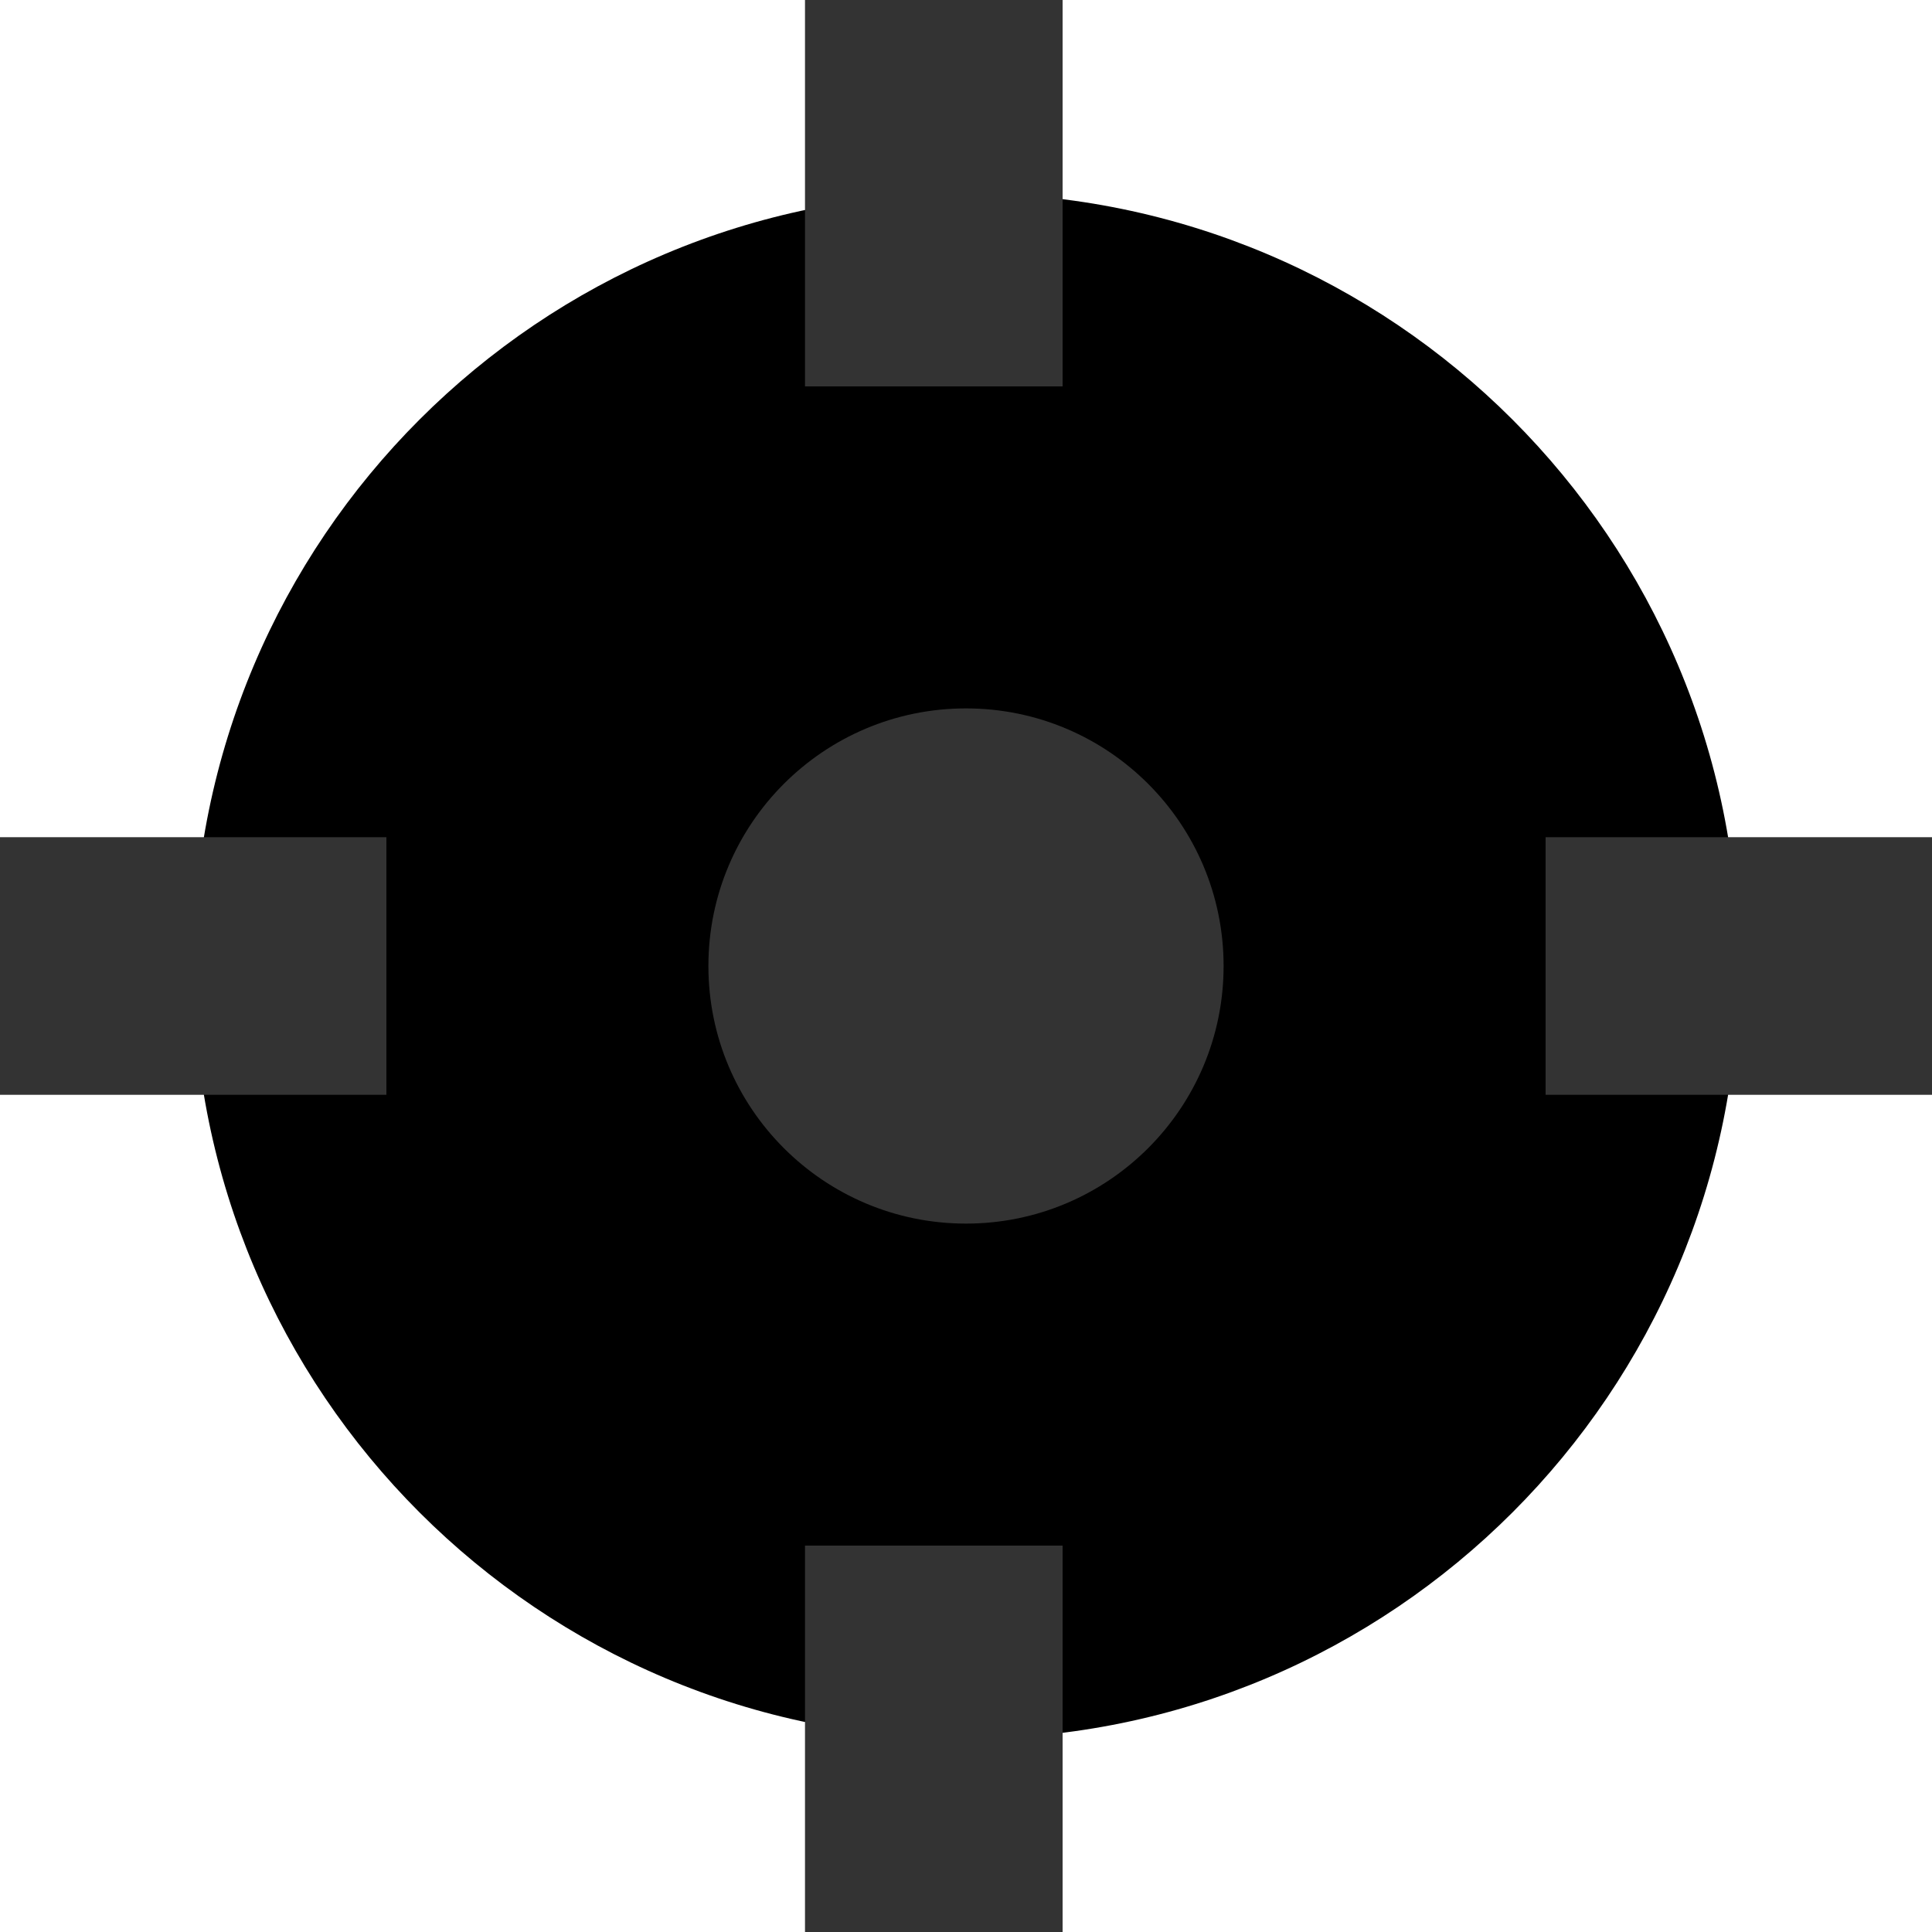
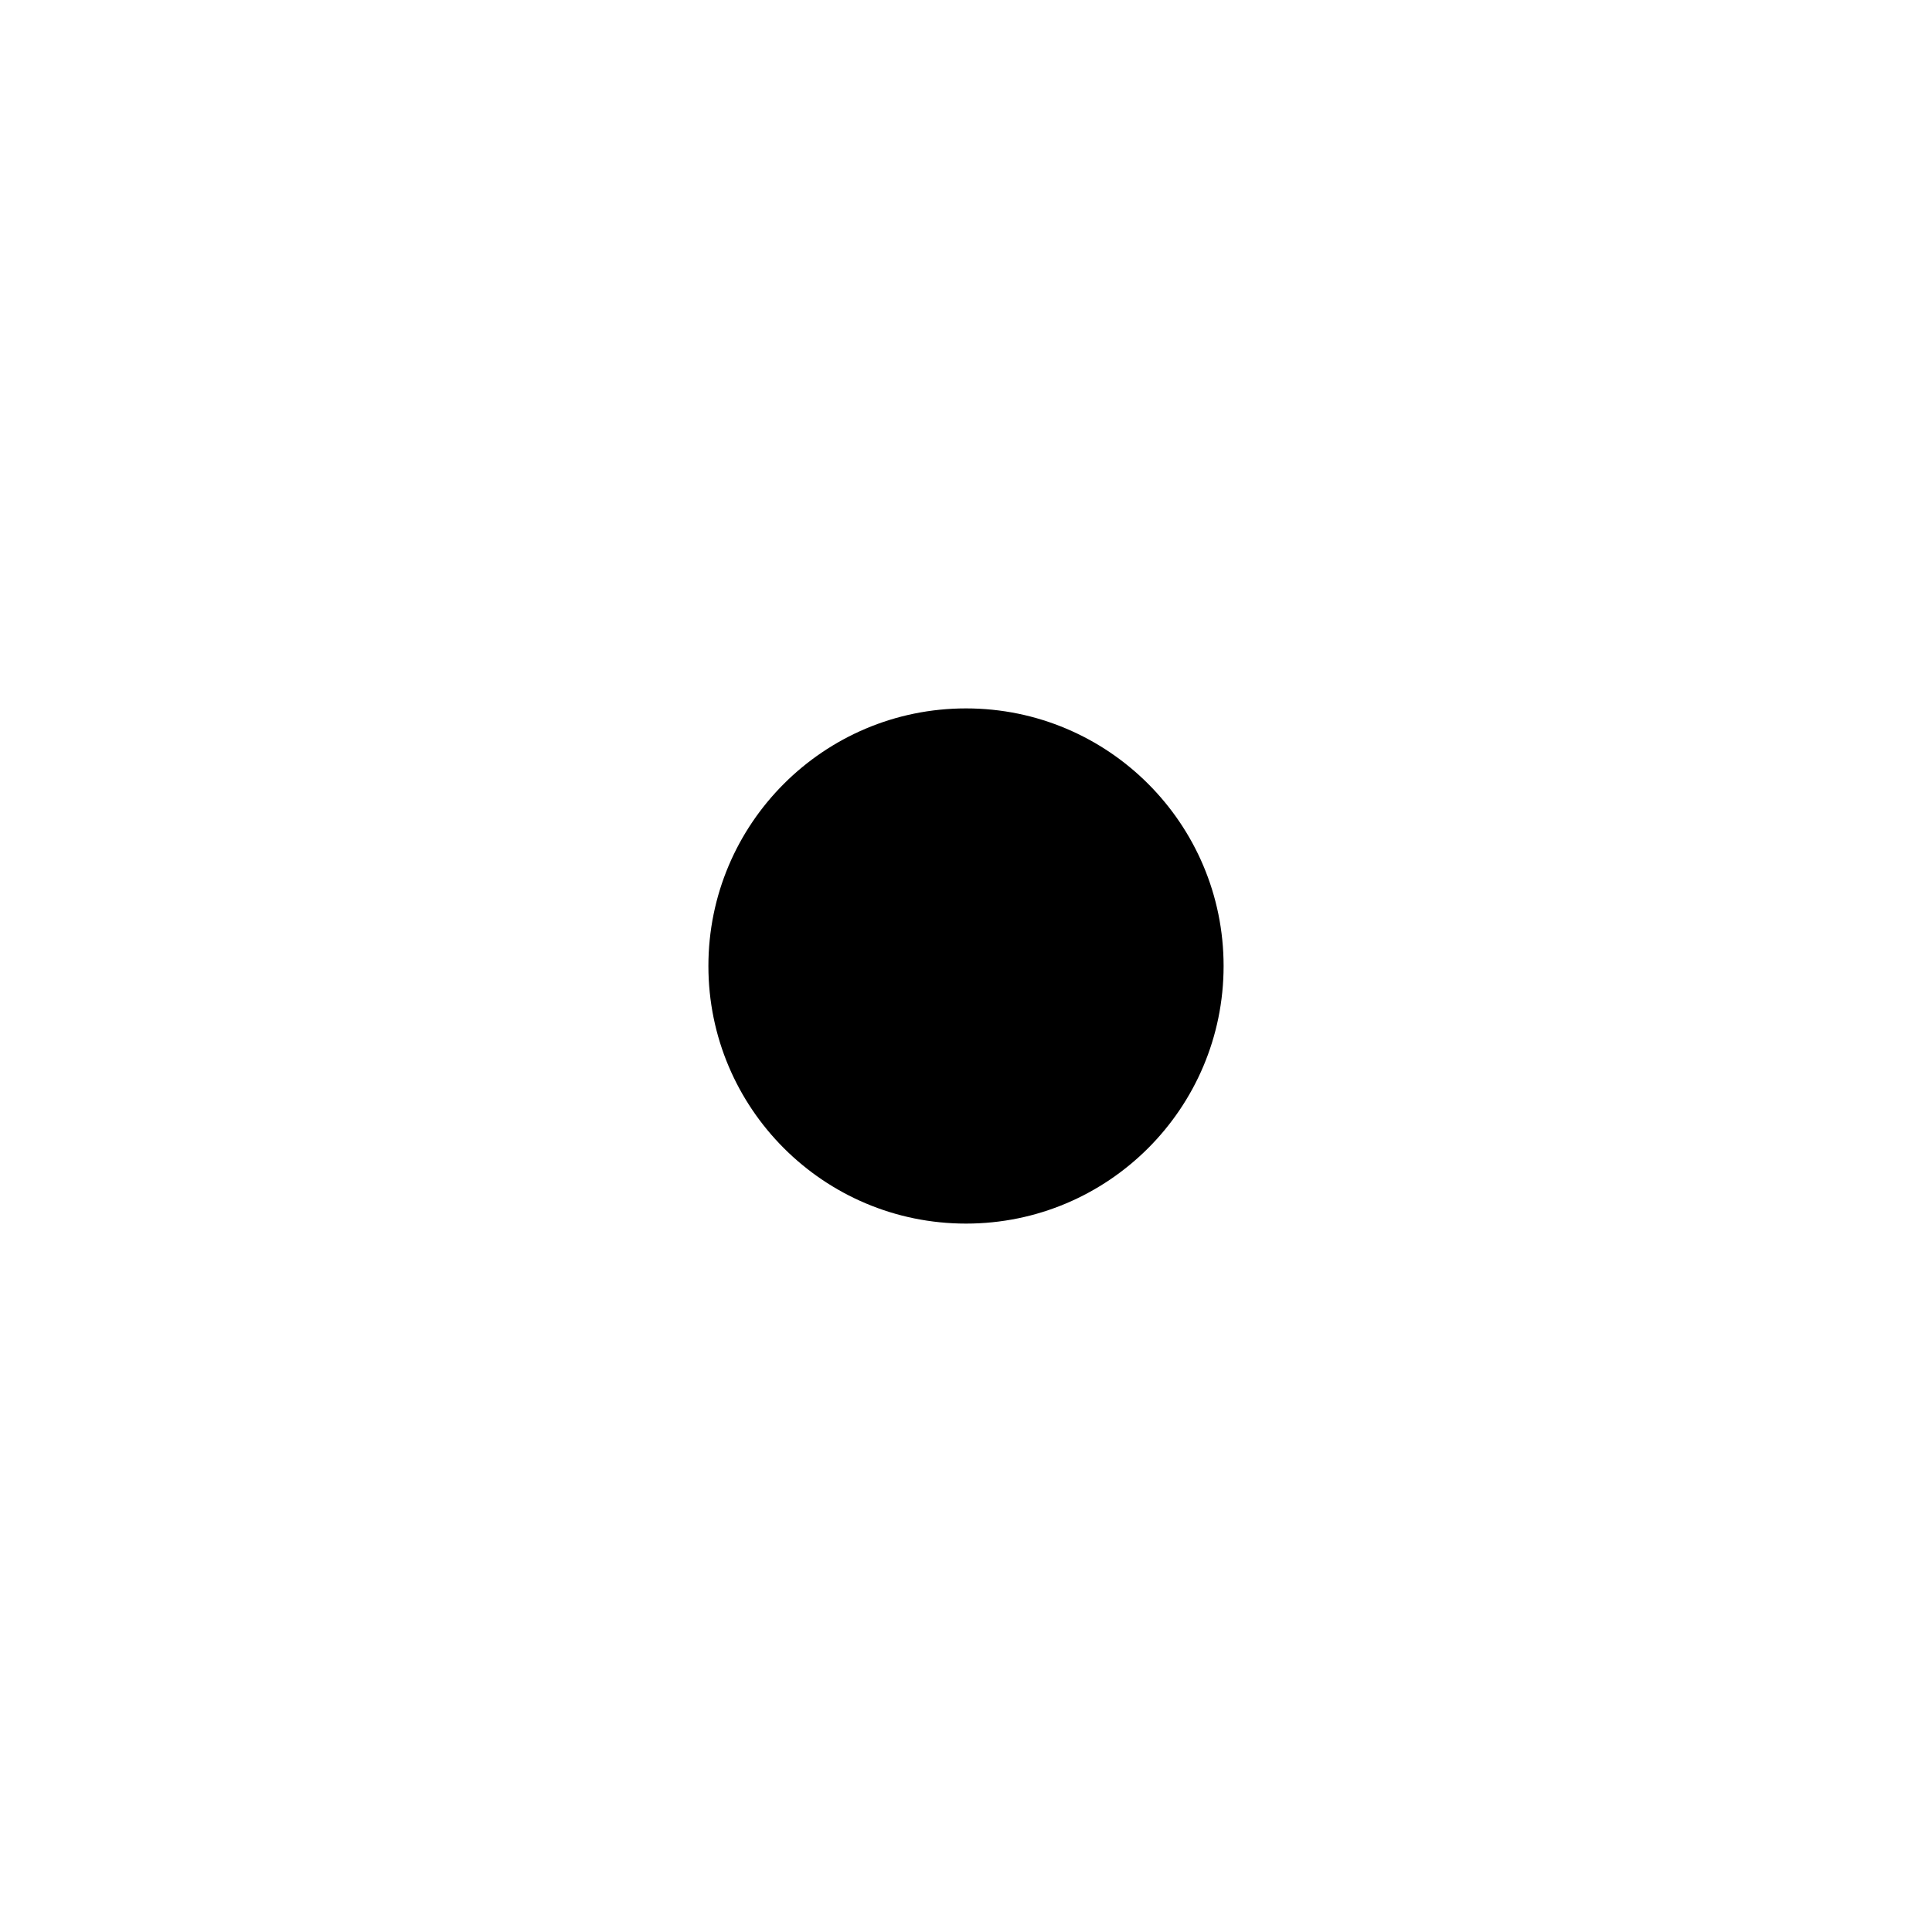
<svg xmlns="http://www.w3.org/2000/svg" viewBox="0 0 15 15">
-   <g data-name="Ellipse 78" transform="translate(1.5 1.5)">
+   <g data-name="Ellipse 78" transform="translate(1.5 1.5)" style="stroke-width:2px;fill:none">
    <circle cx="6" cy="6" style="stroke:none" r="6" />
    <circle cx="6" cy="6" style="fill:none" r="5" />
  </g>
-   <circle data-name="Ellipse 77" cx="2" cy="2" transform="translate(5.5 5.5)" style="fill:#333" r="2" />
-   <path data-name="Line 23" transform="translate(7.25)" style="stroke:#333;stroke-width:2px;fill:none" d="M0 0v3" />
-   <path data-name="Line 25" transform="translate(7.25 12)" style="stroke:#333;stroke-width:2px;fill:none" d="M0 0v3" />
-   <path data-name="Line 24" transform="translate(0 7.5)" style="stroke:#333;stroke-width:2px;fill:none" d="M3 0H0" />
-   <path data-name="Line 26" transform="translate(12 7.5)" style="stroke:#333;stroke-width:2px;fill:none" d="M3 0H0" />
+   <circle data-name="Ellipse 77" cx="2" cy="2" transform="translate(5.5 5.5)" r="2" />
+   <path data-name="Line 23" transform="translate(7.25)" style="stroke-width:2px;fill:none" d="M0 0v3" />
+   <path data-name="Line 25" transform="translate(7.25 12)" style="stroke-width:2px;fill:none" d="M0 0v3" />
+   <path data-name="Line 24" transform="translate(0 7.5)" style="stroke-width:2px;fill:none" d="M3 0H0" />
+   <path data-name="Line 26" transform="translate(12 7.5)" style="stroke-width:2px;fill:none" d="M3 0H0" />
</svg>
